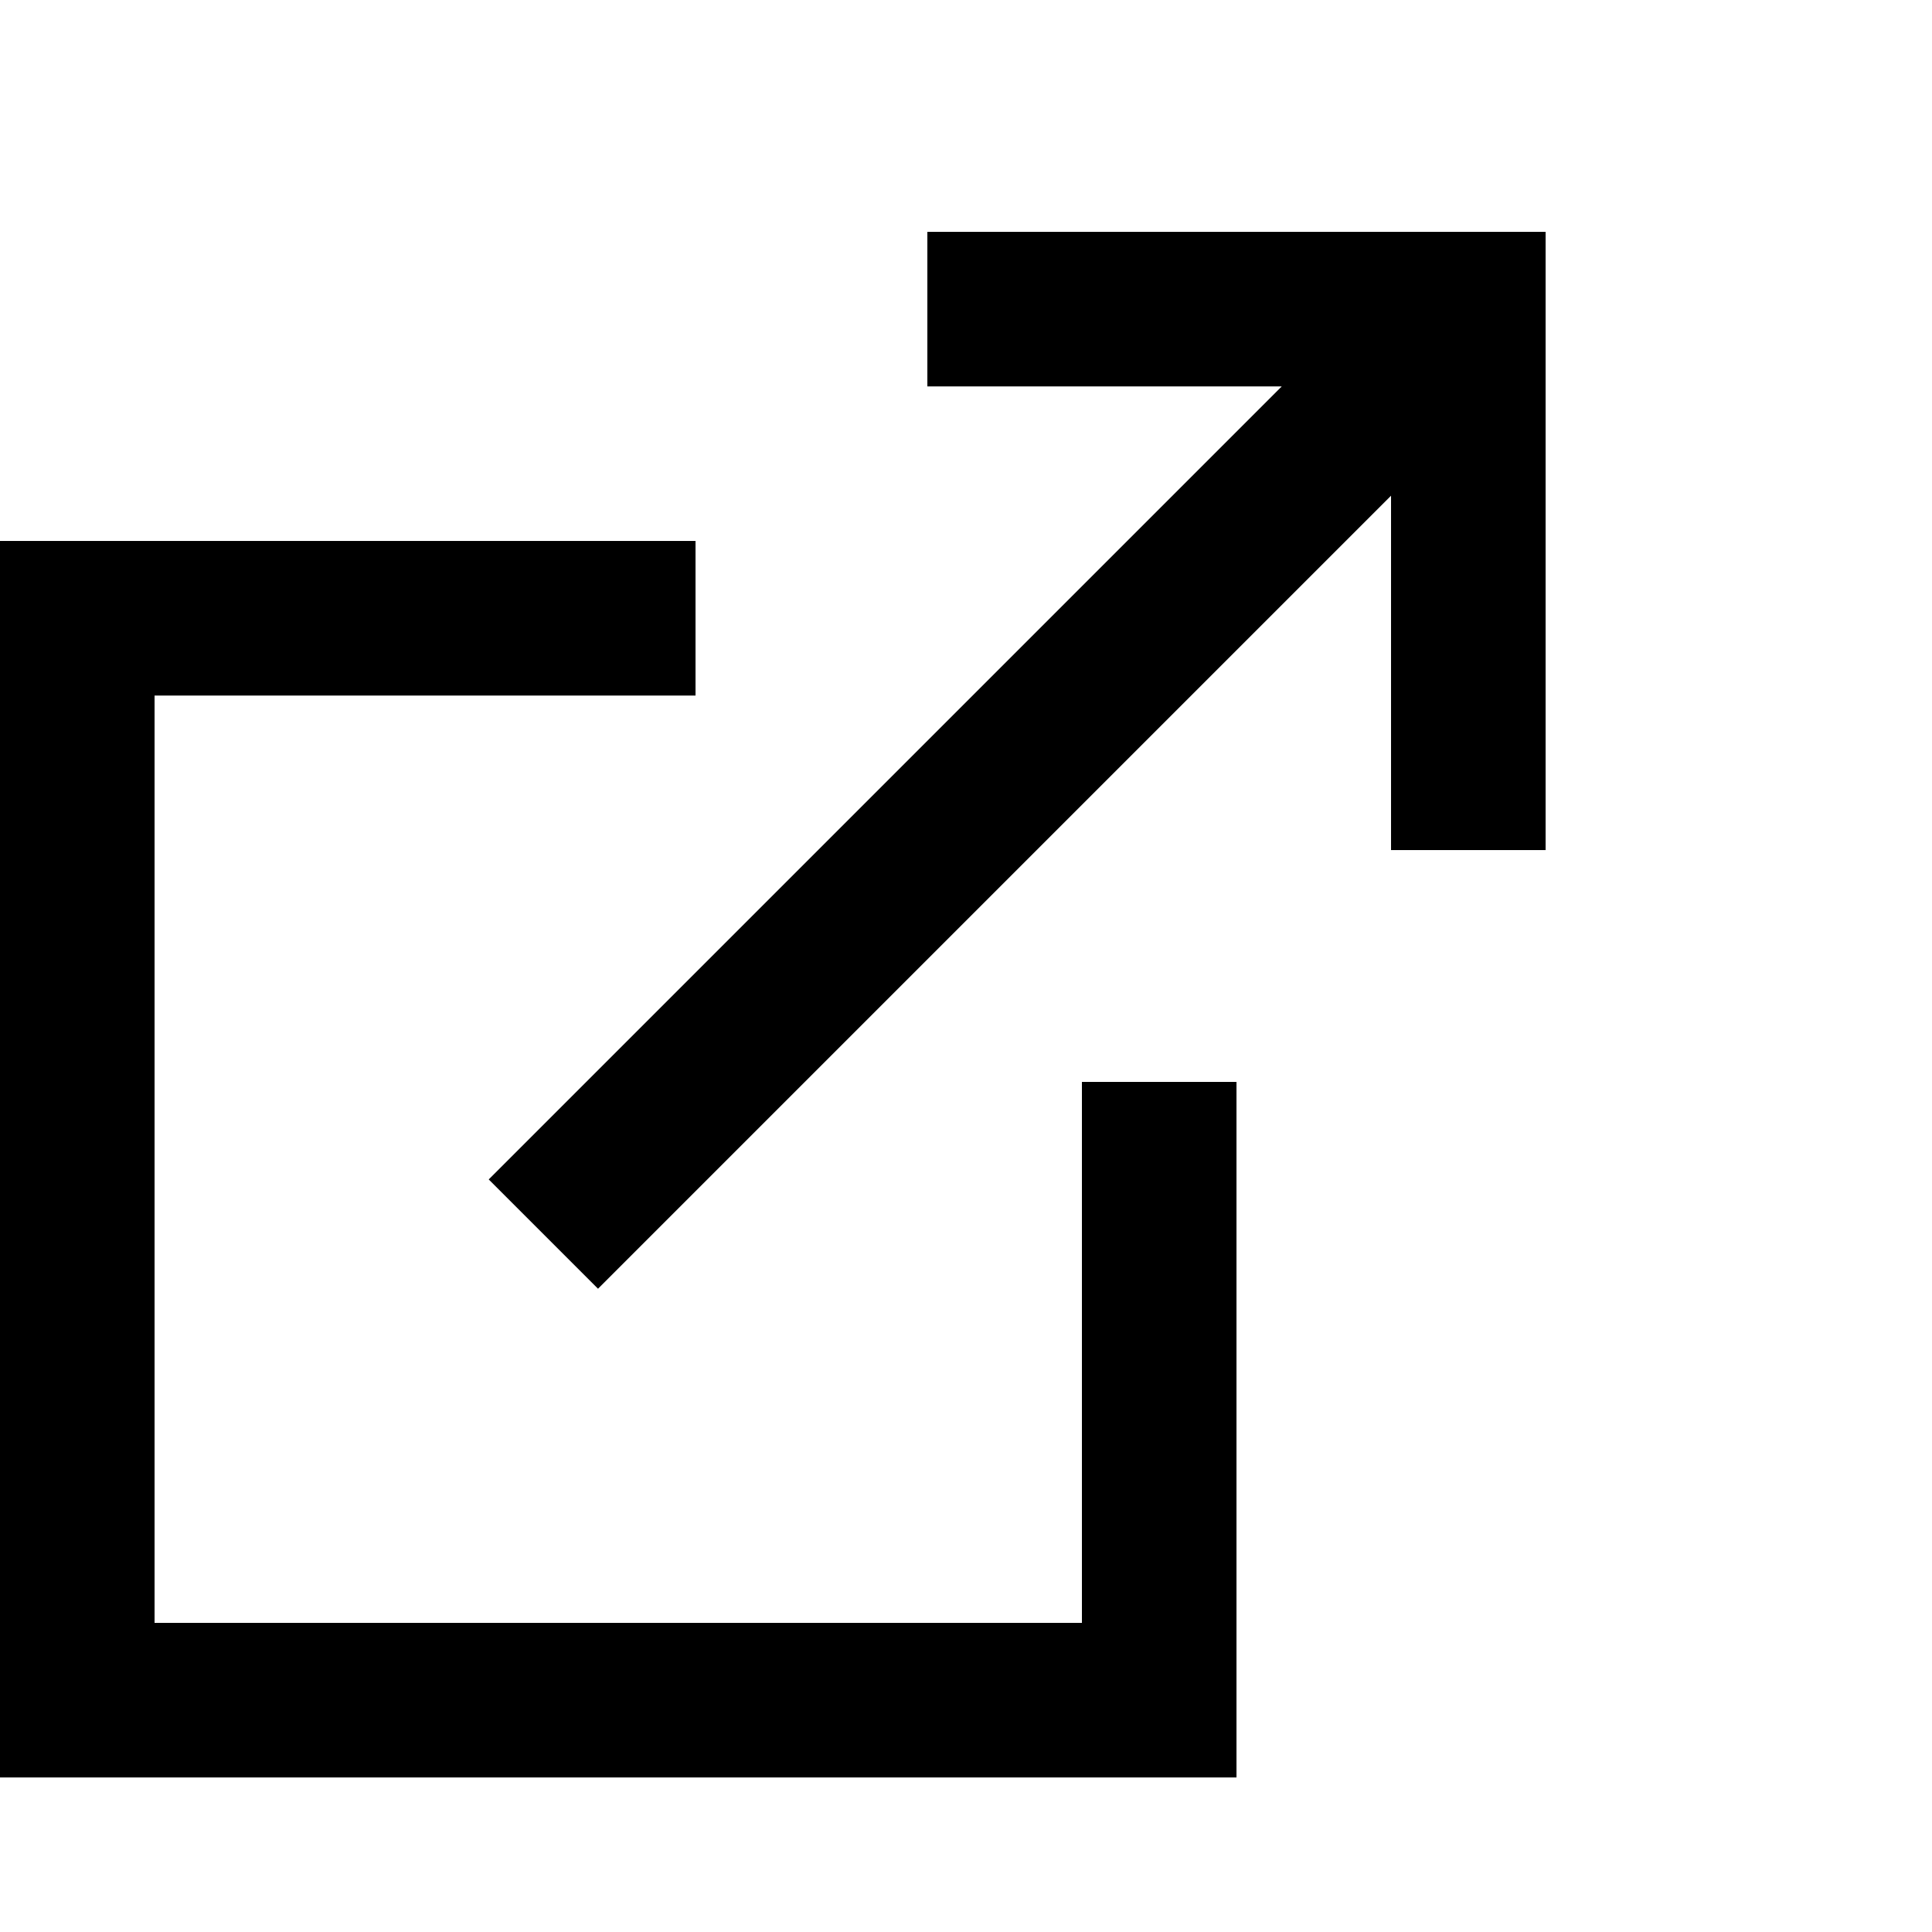
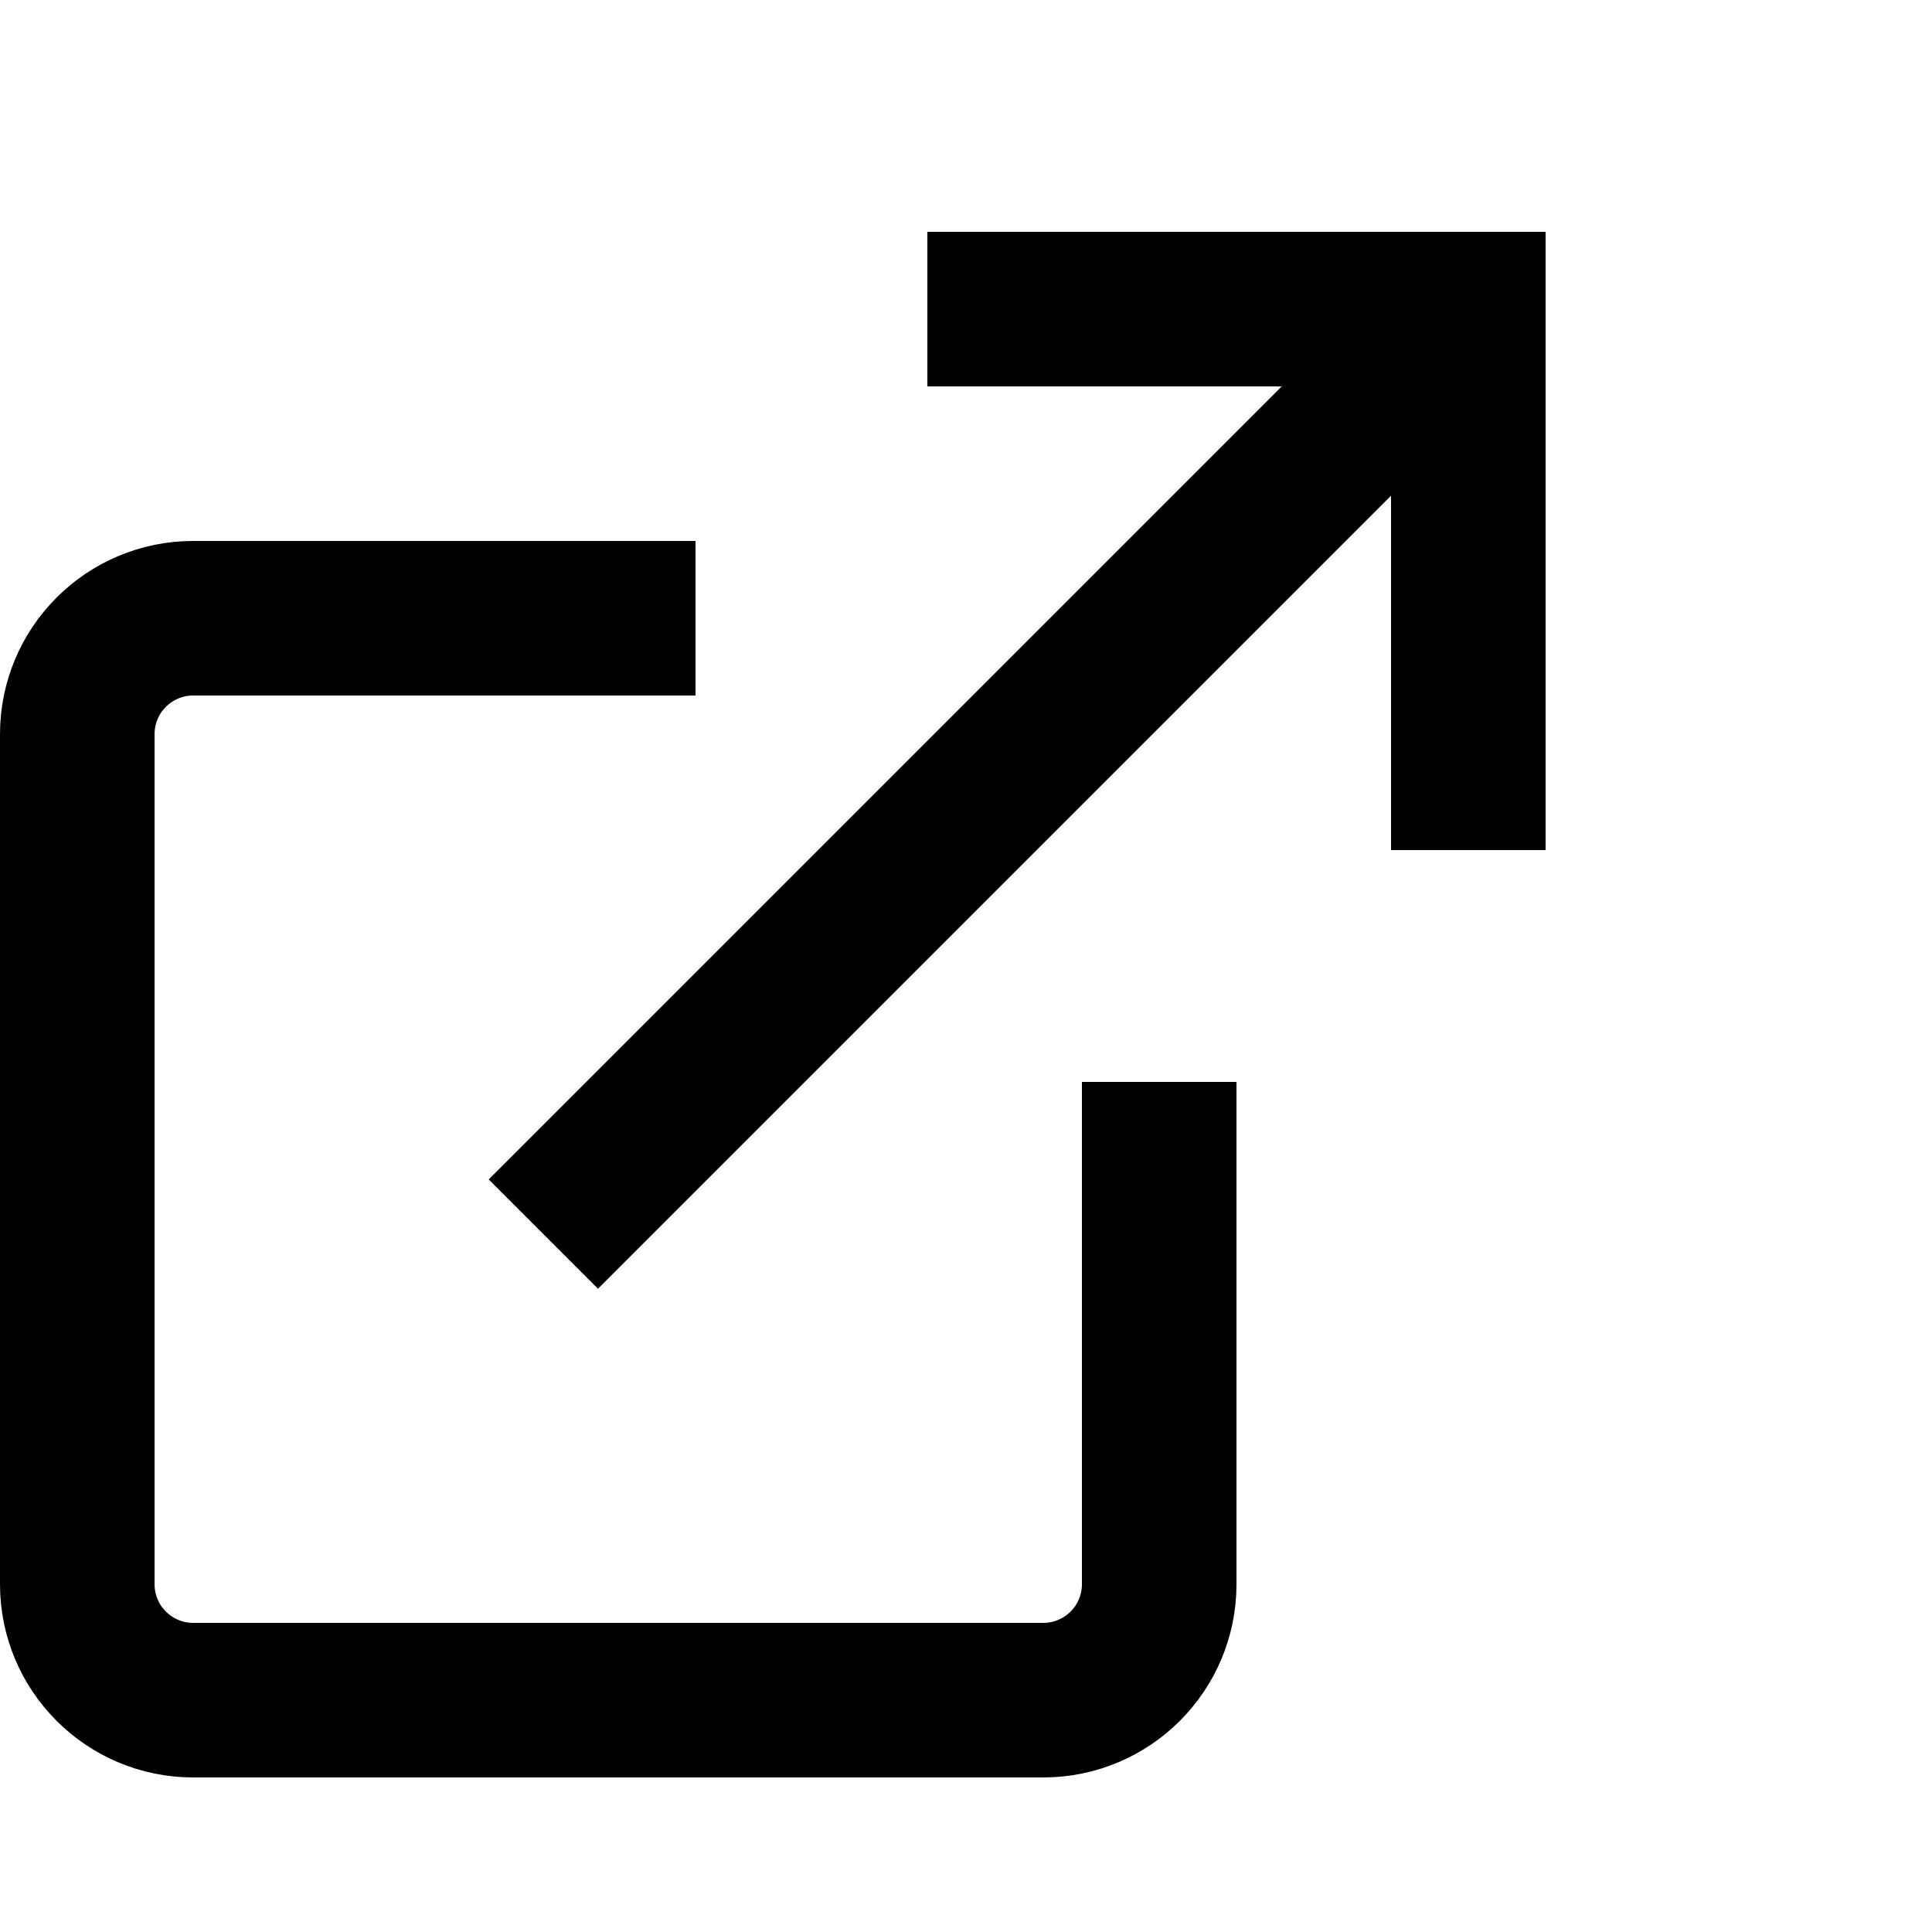
<svg xmlns="http://www.w3.org/2000/svg" width="25" height="25" viewBox="0 0 25 25" fill="none">
  <path d="M7.031 15.969L19 4" stroke="black" stroke-width="2" />
  <path d="M12 4H19V11" stroke="black" stroke-width="2" />
-   <path d="M9 8H1V22H15V14" stroke="black" stroke-width="2" />
+   <path d="M9 8H2.5C1.672 8 1 8.672 1 9.5V20.5C1 21.328 1.672 22 2.5 22H13.5C14.328 22 15 21.328 15 20.5V14" stroke="black" stroke-width="2" />
</svg>
